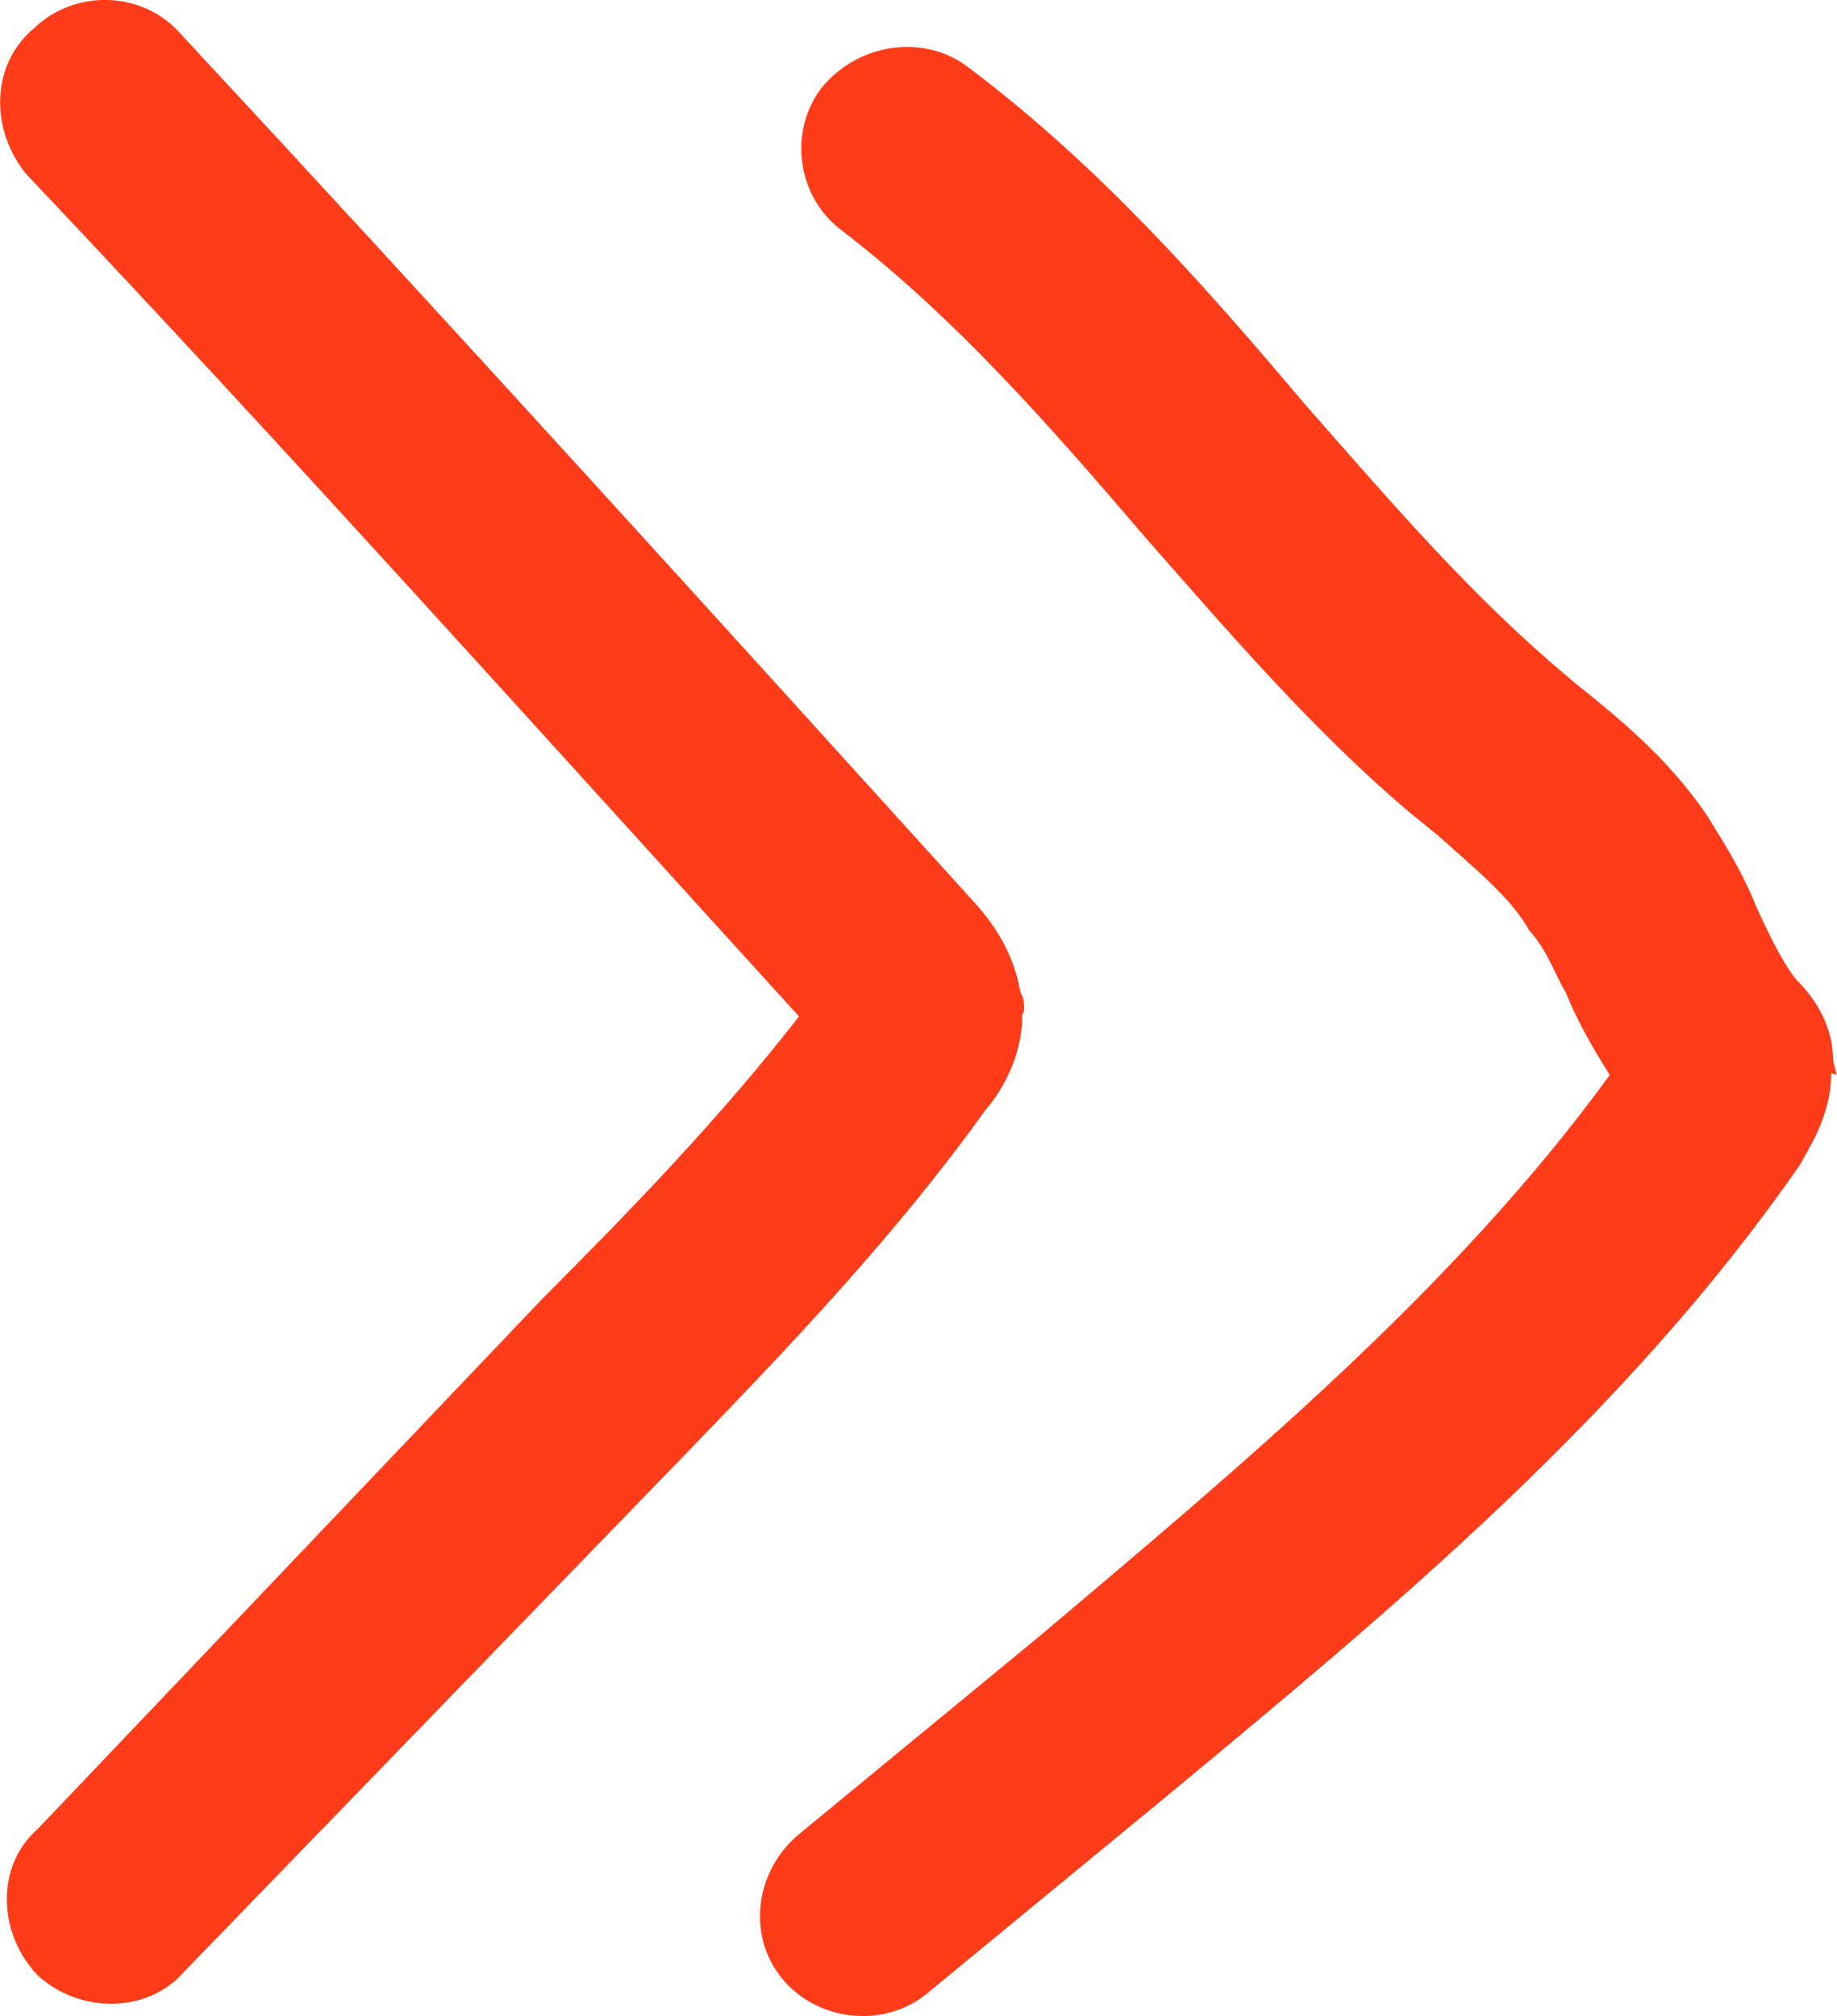
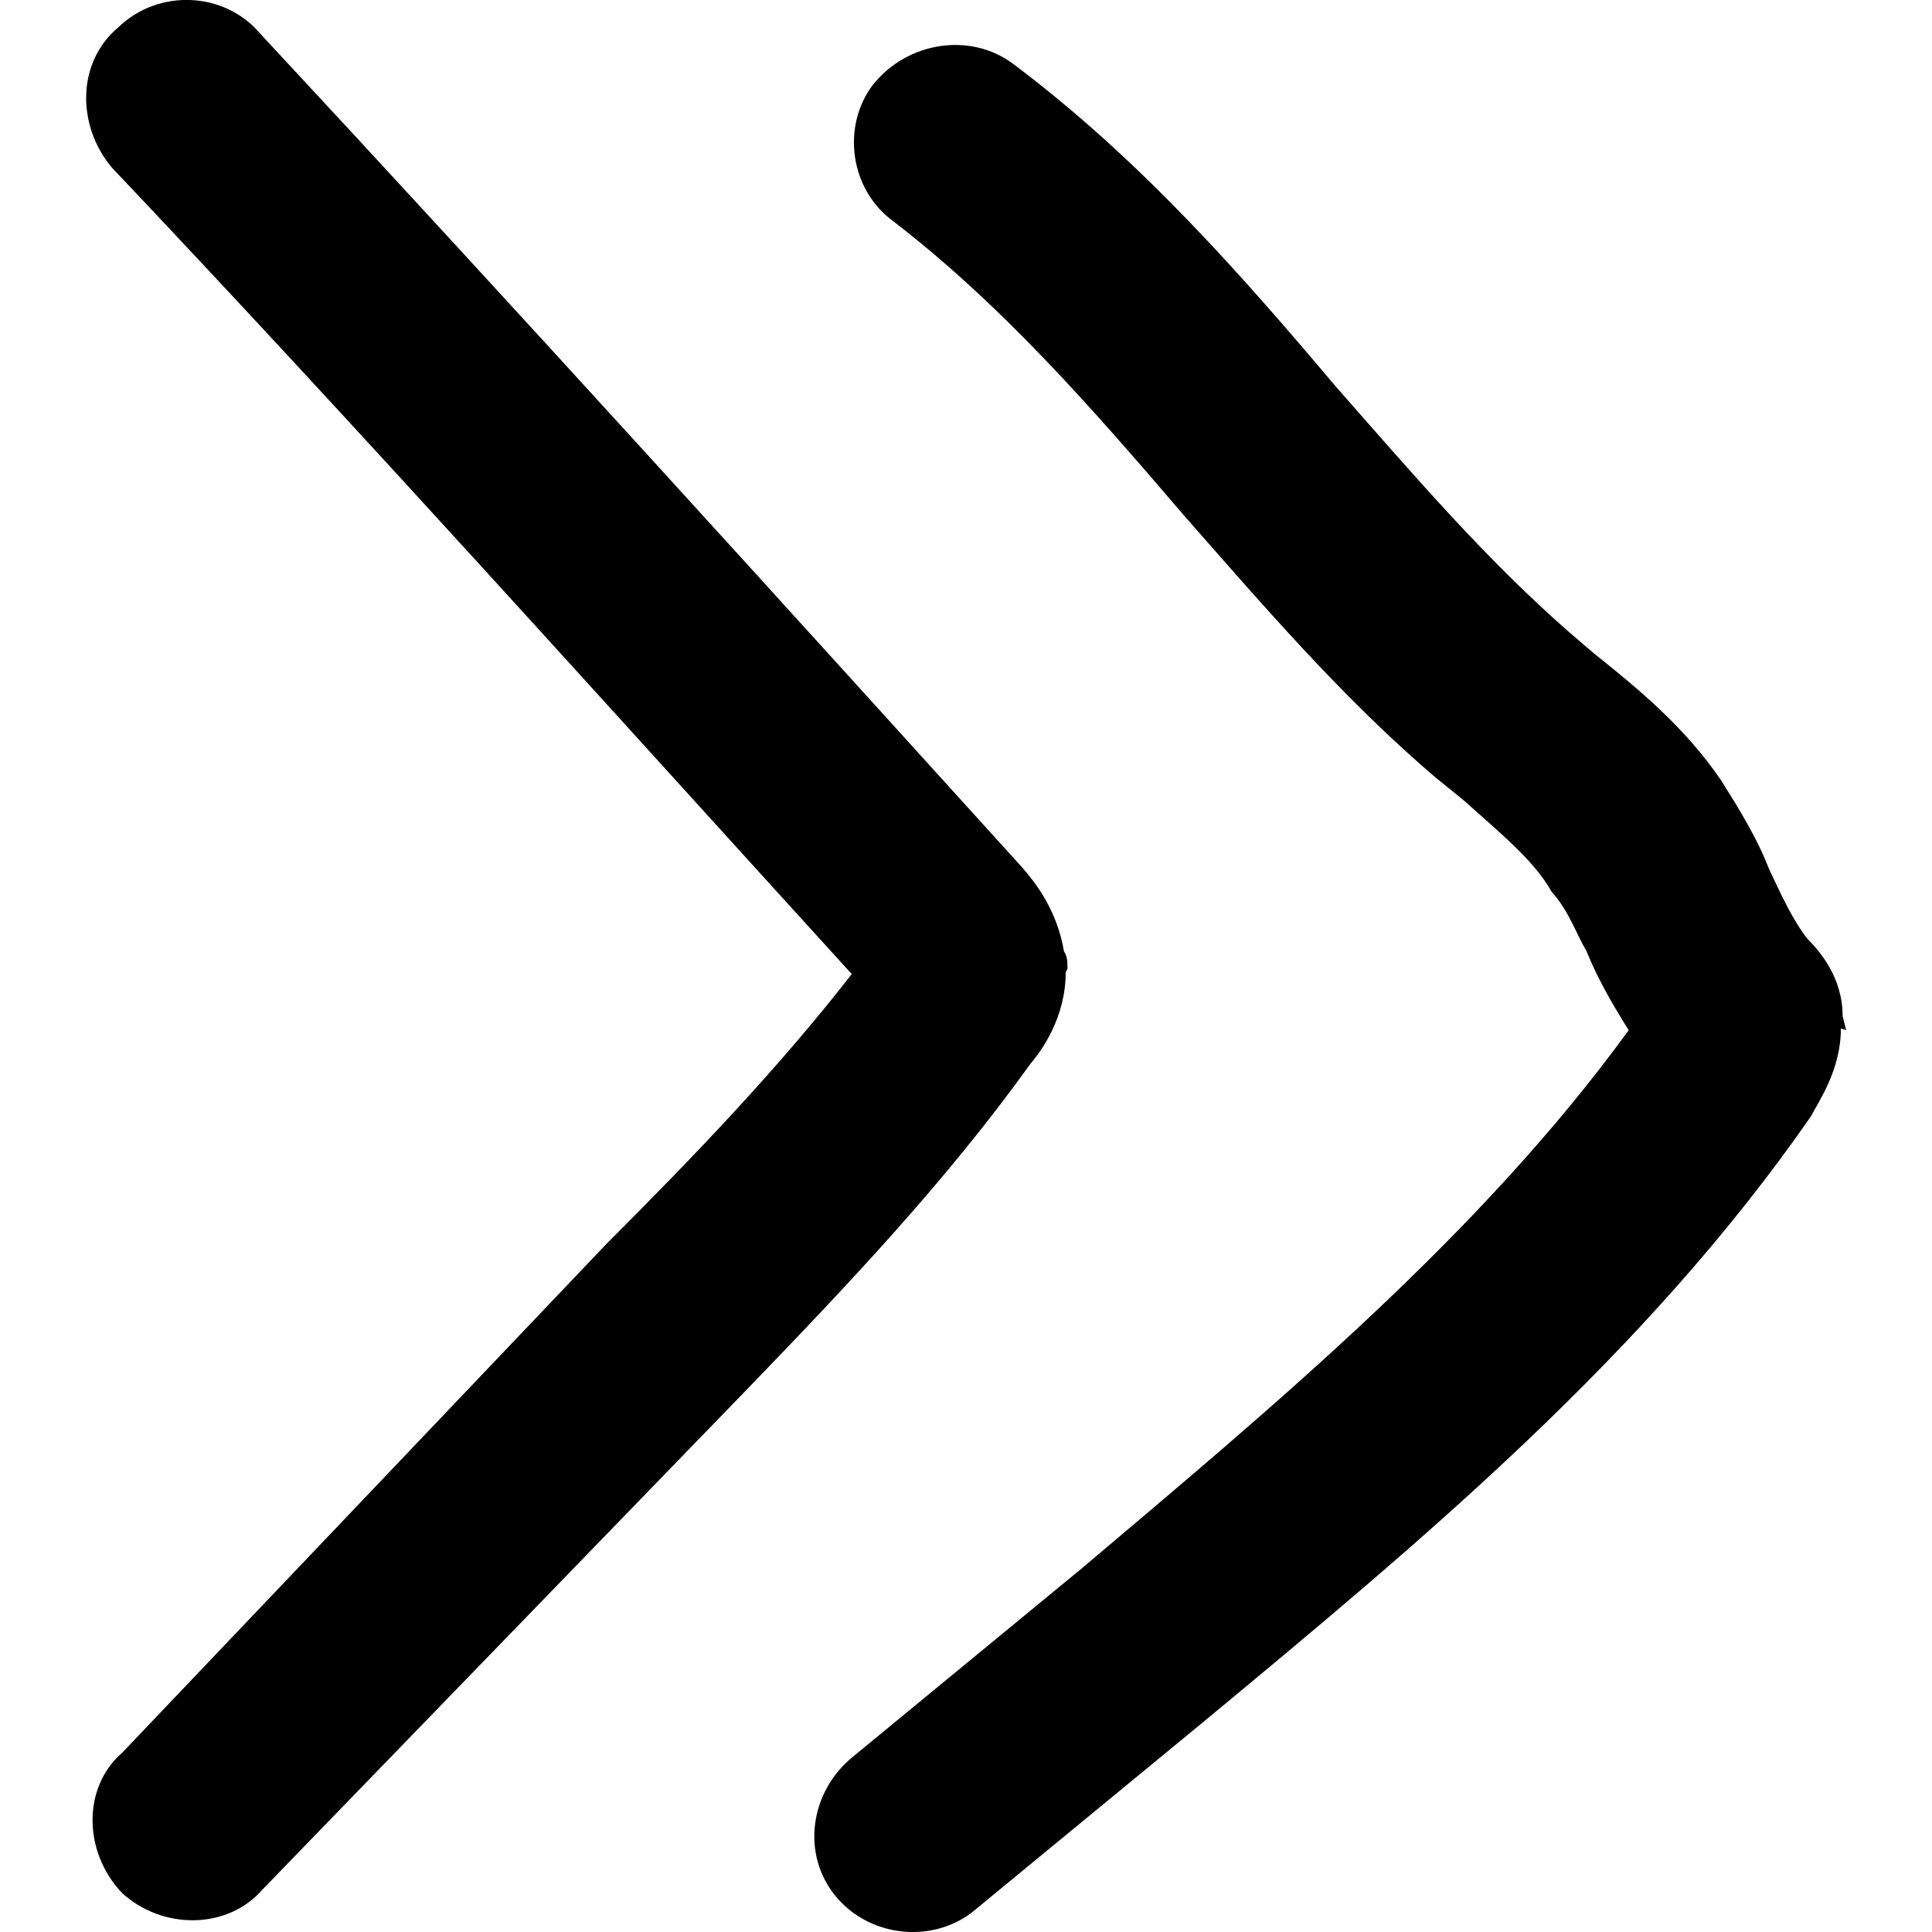
- <svg xmlns="http://www.w3.org/2000/svg" viewBox="-1310.812 696.844 10.035 11.016">
-   <path d="M-1305.226 702.388c0 .26-.14.45-.2.52-.48.67-1.05 1.27-1.6 1.84l-2.78 2.87c-.2.23-.57.23-.8.02-.22-.23-.23-.6 0-.8l2.76-2.9c.5-.5.98-1 1.4-1.54-1.42-1.56-2.8-3.1-4.22-4.6-.2-.24-.2-.6.04-.8.23-.22.6-.2.8.03 1.46 1.57 2.9 3.16 4.35 4.76.07.08.2.24.24.48.02.03.02.06.02.1l-.01.02z" fill="#ff3c19" />
-   <path d="M-1300.806 702.708c0 .24-.13.42-.17.5-.95 1.37-2.23 2.43-3.46 3.45l-1.3 1.07c-.23.2-.6.17-.8-.07-.2-.24-.15-.6.1-.8l1.3-1.07c1.1-.93 2.27-1.9 3.12-3.07-.1-.16-.18-.3-.24-.45-.06-.1-.1-.23-.2-.34-.1-.18-.3-.34-.5-.52l-.16-.13c-.53-.45-1-1-1.44-1.5-.53-.62-1.04-1.2-1.65-1.67-.25-.18-.3-.54-.12-.78.2-.25.56-.3.8-.12.72.54 1.3 1.2 1.84 1.84.44.5.85.98 1.33 1.4l.14.12c.25.2.52.42.73.73.1.16.2.32.27.5.07.15.14.3.22.4.07.07.2.22.2.44l.02.08-.03-.01z" fill="#ff3c19" />
+ <svg xmlns="http://www.w3.org/2000/svg" width="10" height="10" viewBox="-1310.812 696.844 10.035 11.016">
+   <path d="M-1305.226 702.388c0 .26-.14.45-.2.52-.48.67-1.05 1.27-1.6 1.84l-2.78 2.87c-.2.23-.57.23-.8.02-.22-.23-.23-.6 0-.8l2.76-2.9c.5-.5.98-1 1.4-1.54-1.42-1.56-2.8-3.1-4.22-4.6-.2-.24-.2-.6.04-.8.23-.22.6-.2.8.03 1.46 1.57 2.9 3.16 4.35 4.76.07.08.2.24.24.48.02.03.02.06.02.1l-.01.02z" fill="#000" />
+   <path d="M-1300.806 702.708c0 .24-.13.42-.17.5-.95 1.37-2.23 2.43-3.46 3.45l-1.3 1.07c-.23.2-.6.17-.8-.07-.2-.24-.15-.6.1-.8l1.3-1.07c1.1-.93 2.27-1.9 3.12-3.07-.1-.16-.18-.3-.24-.45-.06-.1-.1-.23-.2-.34-.1-.18-.3-.34-.5-.52l-.16-.13c-.53-.45-1-1-1.44-1.5-.53-.62-1.04-1.2-1.65-1.67-.25-.18-.3-.54-.12-.78.2-.25.56-.3.8-.12.72.54 1.3 1.2 1.84 1.84.44.5.85.98 1.33 1.4l.14.12c.25.2.52.42.73.73.1.16.2.32.27.5.07.15.14.3.22.4.07.07.2.22.2.44l.02.08-.03-.01z" fill="#000" />
</svg>
